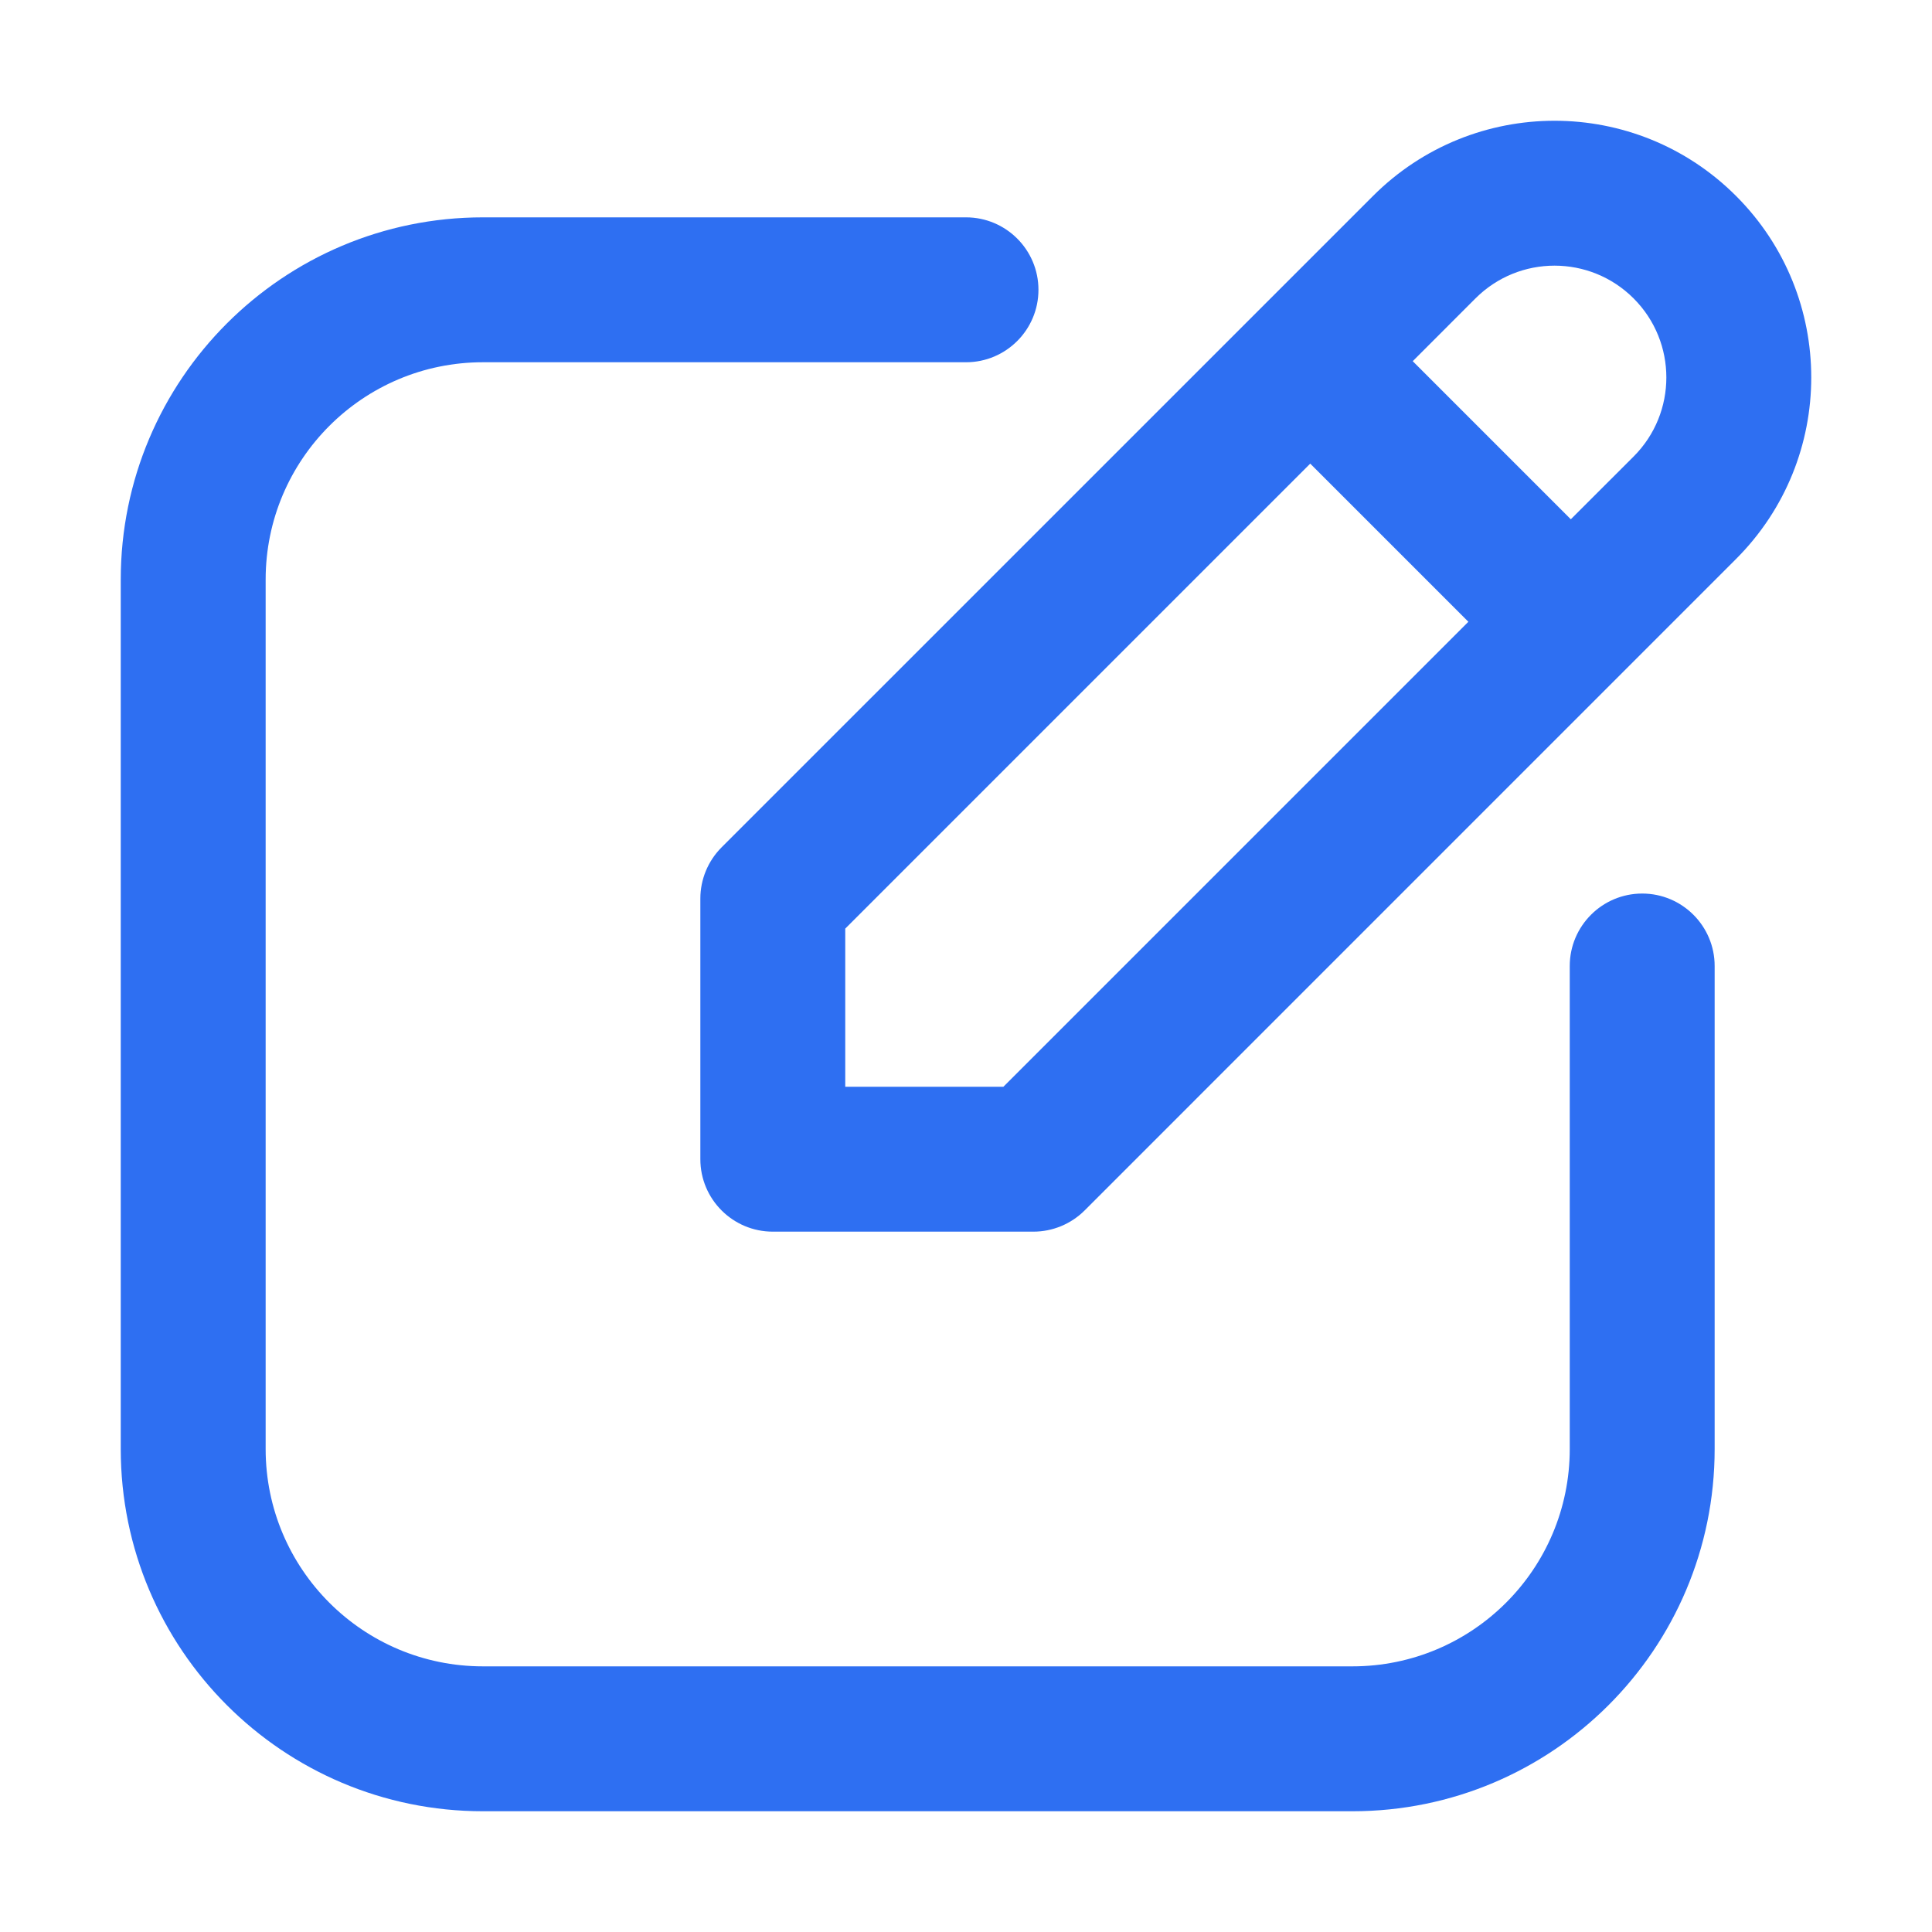
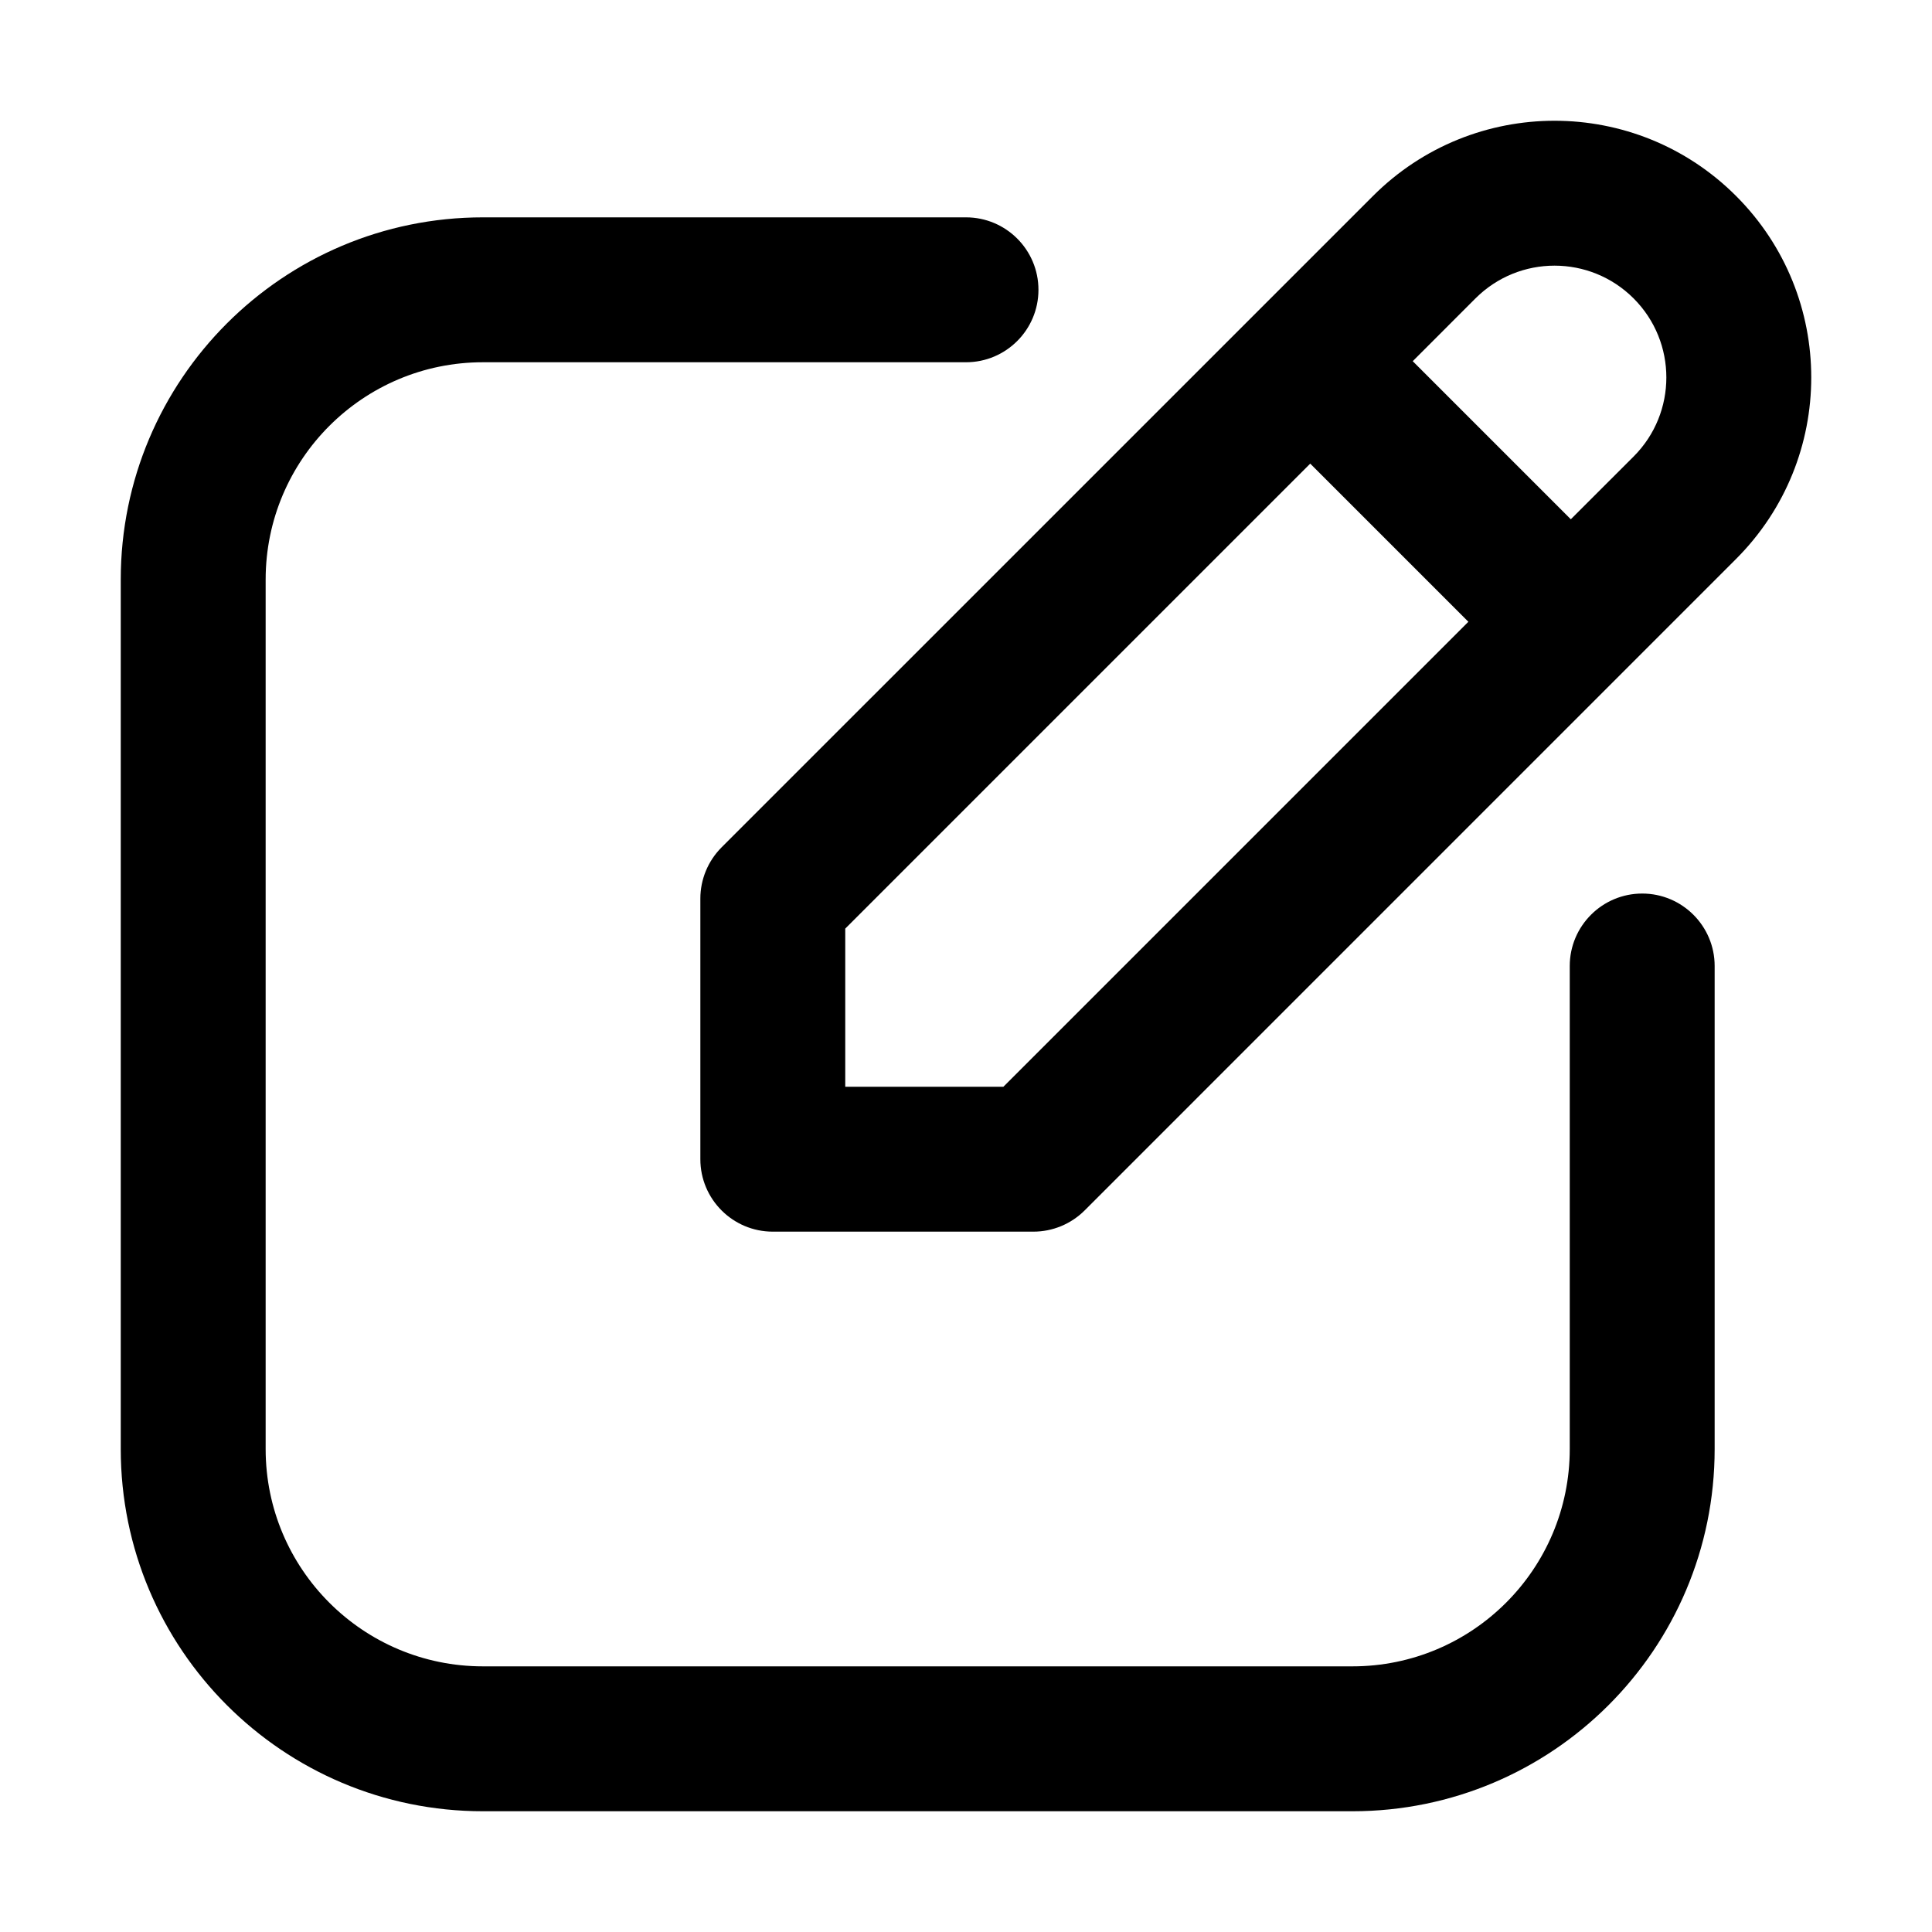
<svg xmlns="http://www.w3.org/2000/svg" width="40" height="40" viewBox="0 0 40 40" fill="none">
-   <path fill-rule="evenodd" clip-rule="evenodd" d="M10 7.5C7.515 7.5 5.5 9.515 5.5 12V30C5.5 32.485 7.515 34.5 10 34.5H28C30.485 34.5 32.5 32.485 32.5 30V20C32.5 19.172 33.172 18.5 34 18.5C34.828 18.5 35.5 19.172 35.5 20V30C35.5 34.142 32.142 37.5 28 37.5H10C5.858 37.5 2.5 34.142 2.5 30V12C2.5 7.858 5.858 4.5 10 4.5H20C20.828 4.5 21.5 5.172 21.5 6C21.5 6.828 20.828 7.5 20 7.5H10Z" fill="#2E6FF2" />
-   <path fill-rule="evenodd" clip-rule="evenodd" d="M28.427 4.057C30.503 1.981 33.868 1.981 35.943 4.057C38.019 6.132 38.019 9.497 35.943 11.573L22.456 25.061C22.174 25.342 21.793 25.5 21.395 25.5H16C15.172 25.5 14.5 24.828 14.5 24V18.605C14.5 18.207 14.658 17.826 14.939 17.544L28.427 4.057ZM33.822 6.178C32.918 5.274 31.452 5.274 30.548 6.178L29.249 7.478L32.522 10.751L33.822 9.452C34.726 8.548 34.726 7.082 33.822 6.178ZM30.401 12.873L27.127 9.599L17.5 19.226V22.5H20.774L30.401 12.873Z" fill="#2E6FF2" />
+   <path fill-rule="evenodd" clip-rule="evenodd" d="M10 7.5C7.515 7.5 5.5 9.515 5.5 12V30C5.5 32.485 7.515 34.5 10 34.5H28C30.485 34.5 32.5 32.485 32.5 30V20C32.5 19.172 33.172 18.5 34 18.5C34.828 18.5 35.5 19.172 35.5 20V30C35.5 34.142 32.142 37.5 28 37.5H10C5.858 37.5 2.5 34.142 2.5 30V12C2.5 7.858 5.858 4.5 10 4.5H20C20.828 4.5 21.5 5.172 21.5 6C21.5 6.828 20.828 7.5 20 7.5H10Z" fill="currentColor" />
+   <path fill-rule="evenodd" clip-rule="evenodd" d="M28.427 4.057C30.503 1.981 33.868 1.981 35.943 4.057C38.019 6.132 38.019 9.497 35.943 11.573L22.456 25.061C22.174 25.342 21.793 25.5 21.395 25.5H16C15.172 25.5 14.5 24.828 14.5 24V18.605C14.5 18.207 14.658 17.826 14.939 17.544L28.427 4.057ZM33.822 6.178C32.918 5.274 31.452 5.274 30.548 6.178L29.249 7.478L32.522 10.751L33.822 9.452C34.726 8.548 34.726 7.082 33.822 6.178ZM30.401 12.873L27.127 9.599L17.5 19.226V22.5H20.774L30.401 12.873Z" fill="currentColor" />
</svg>
